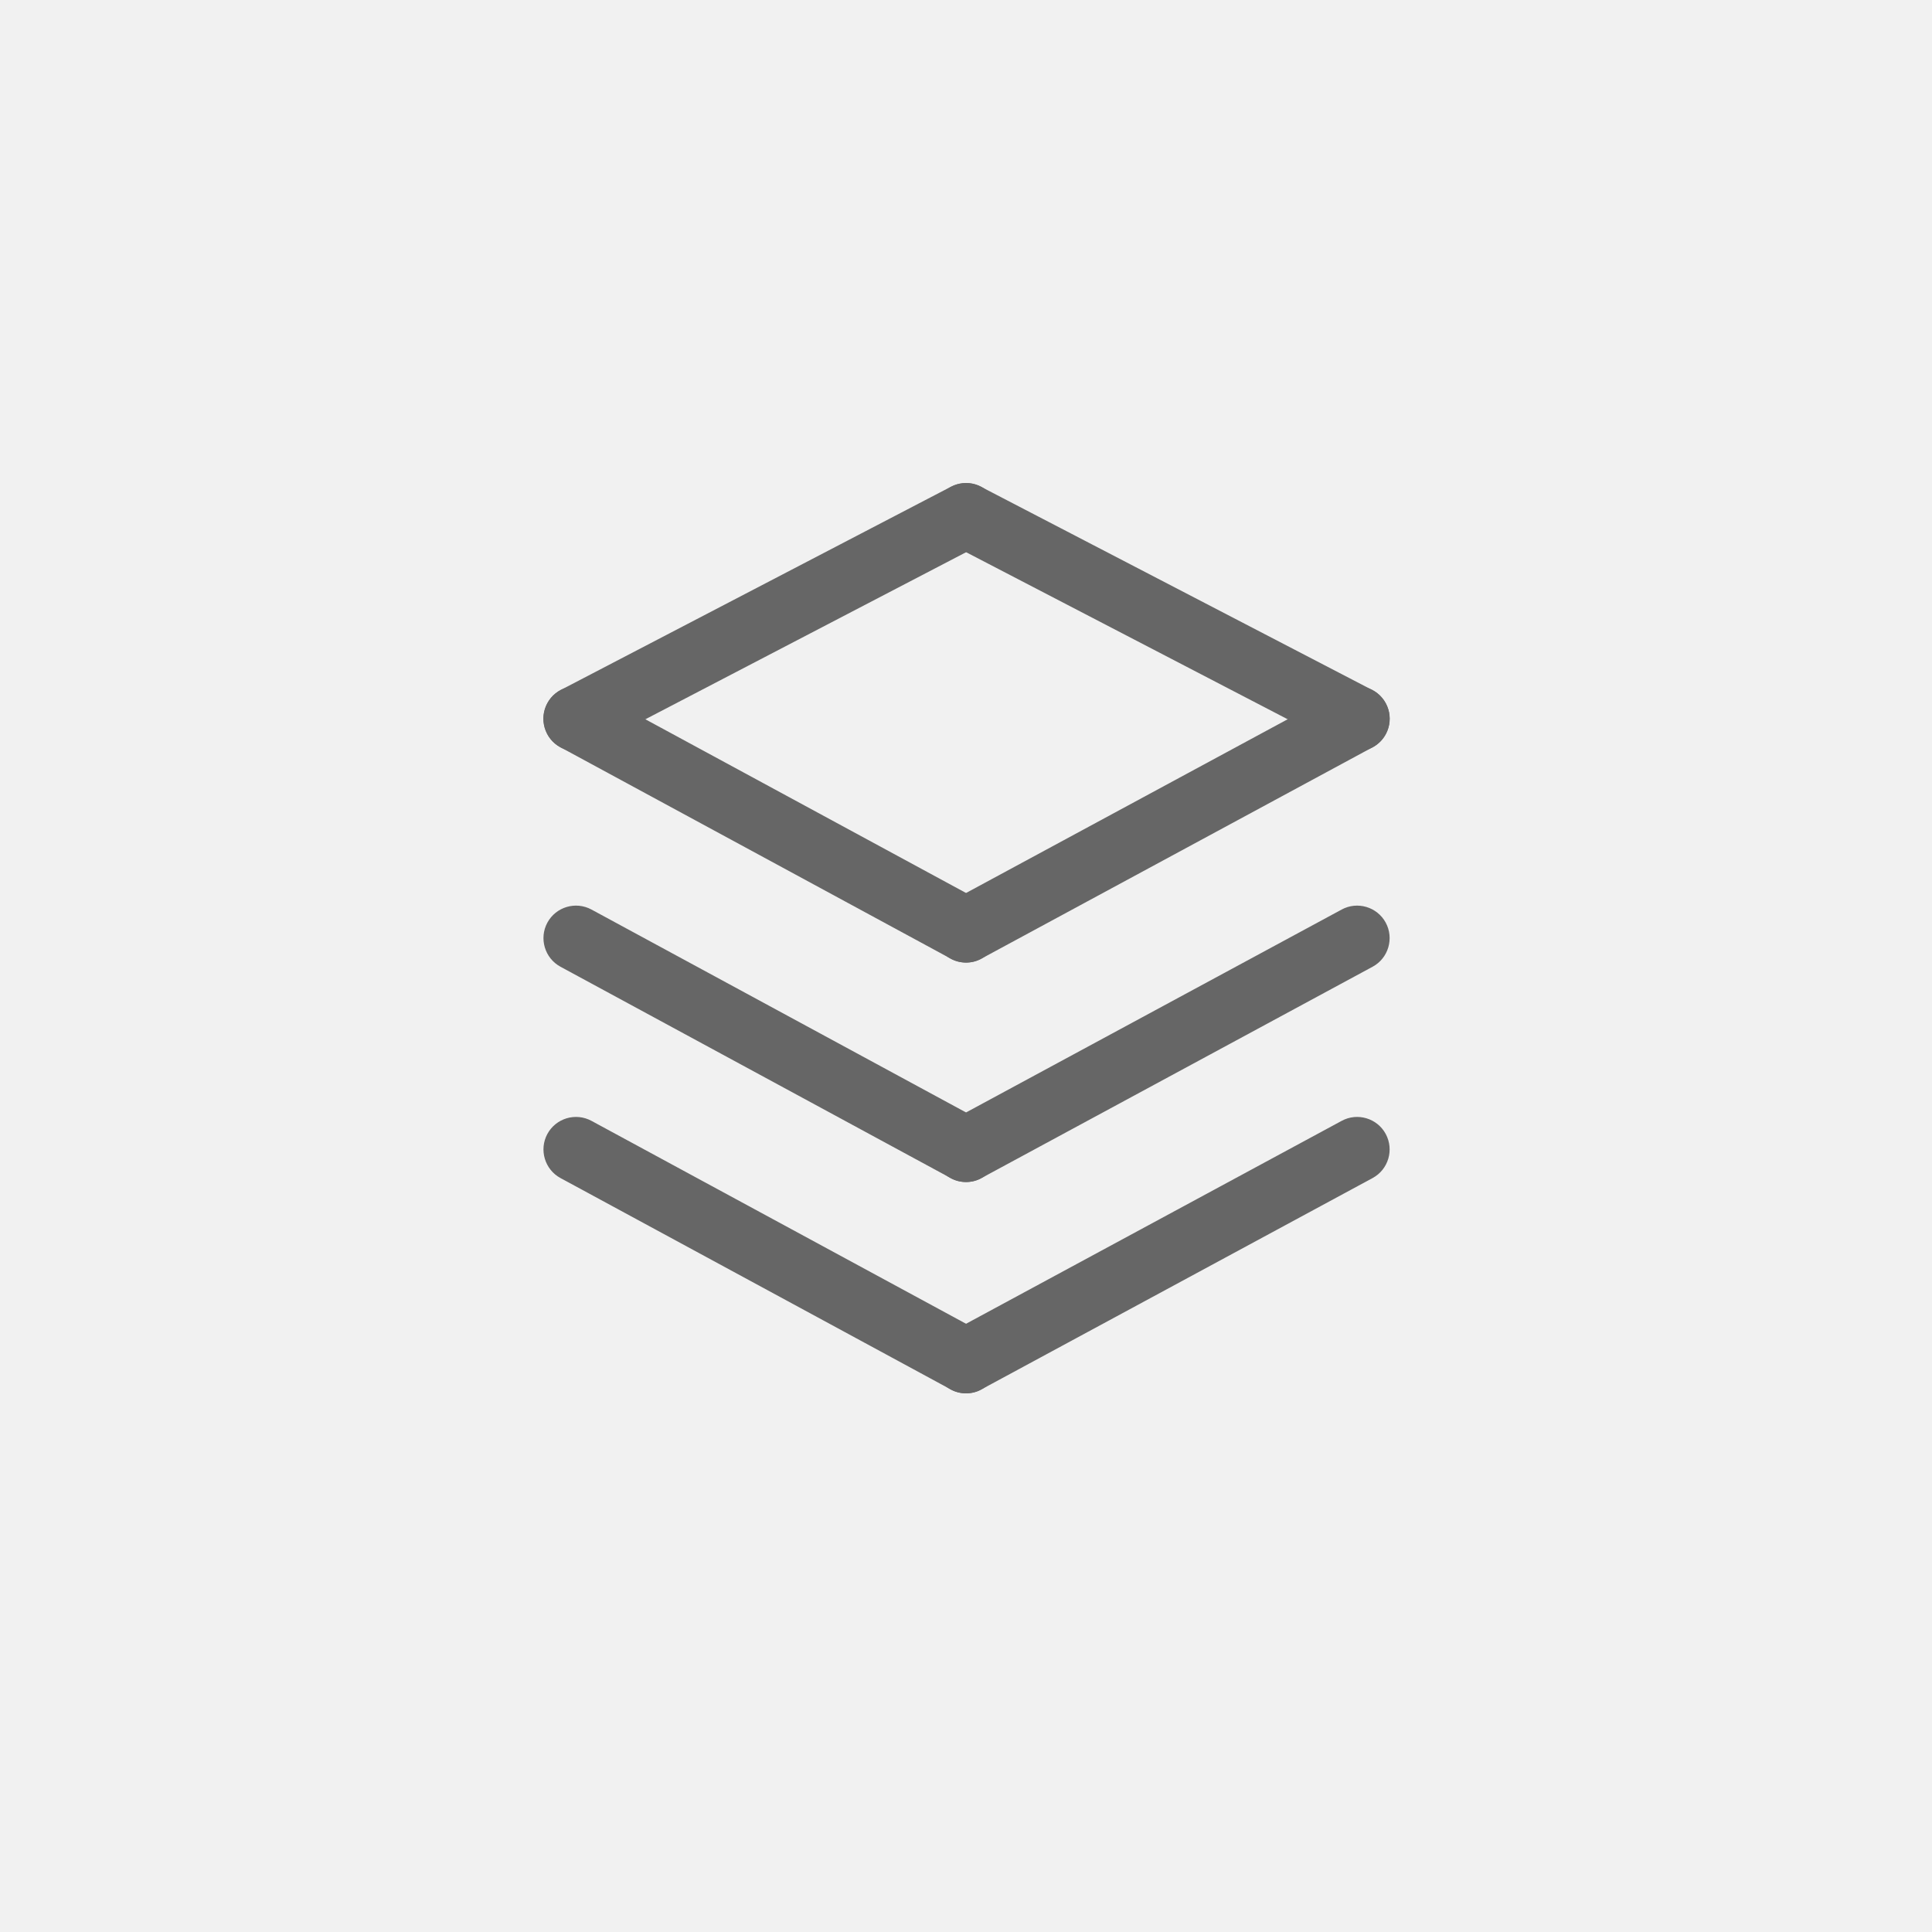
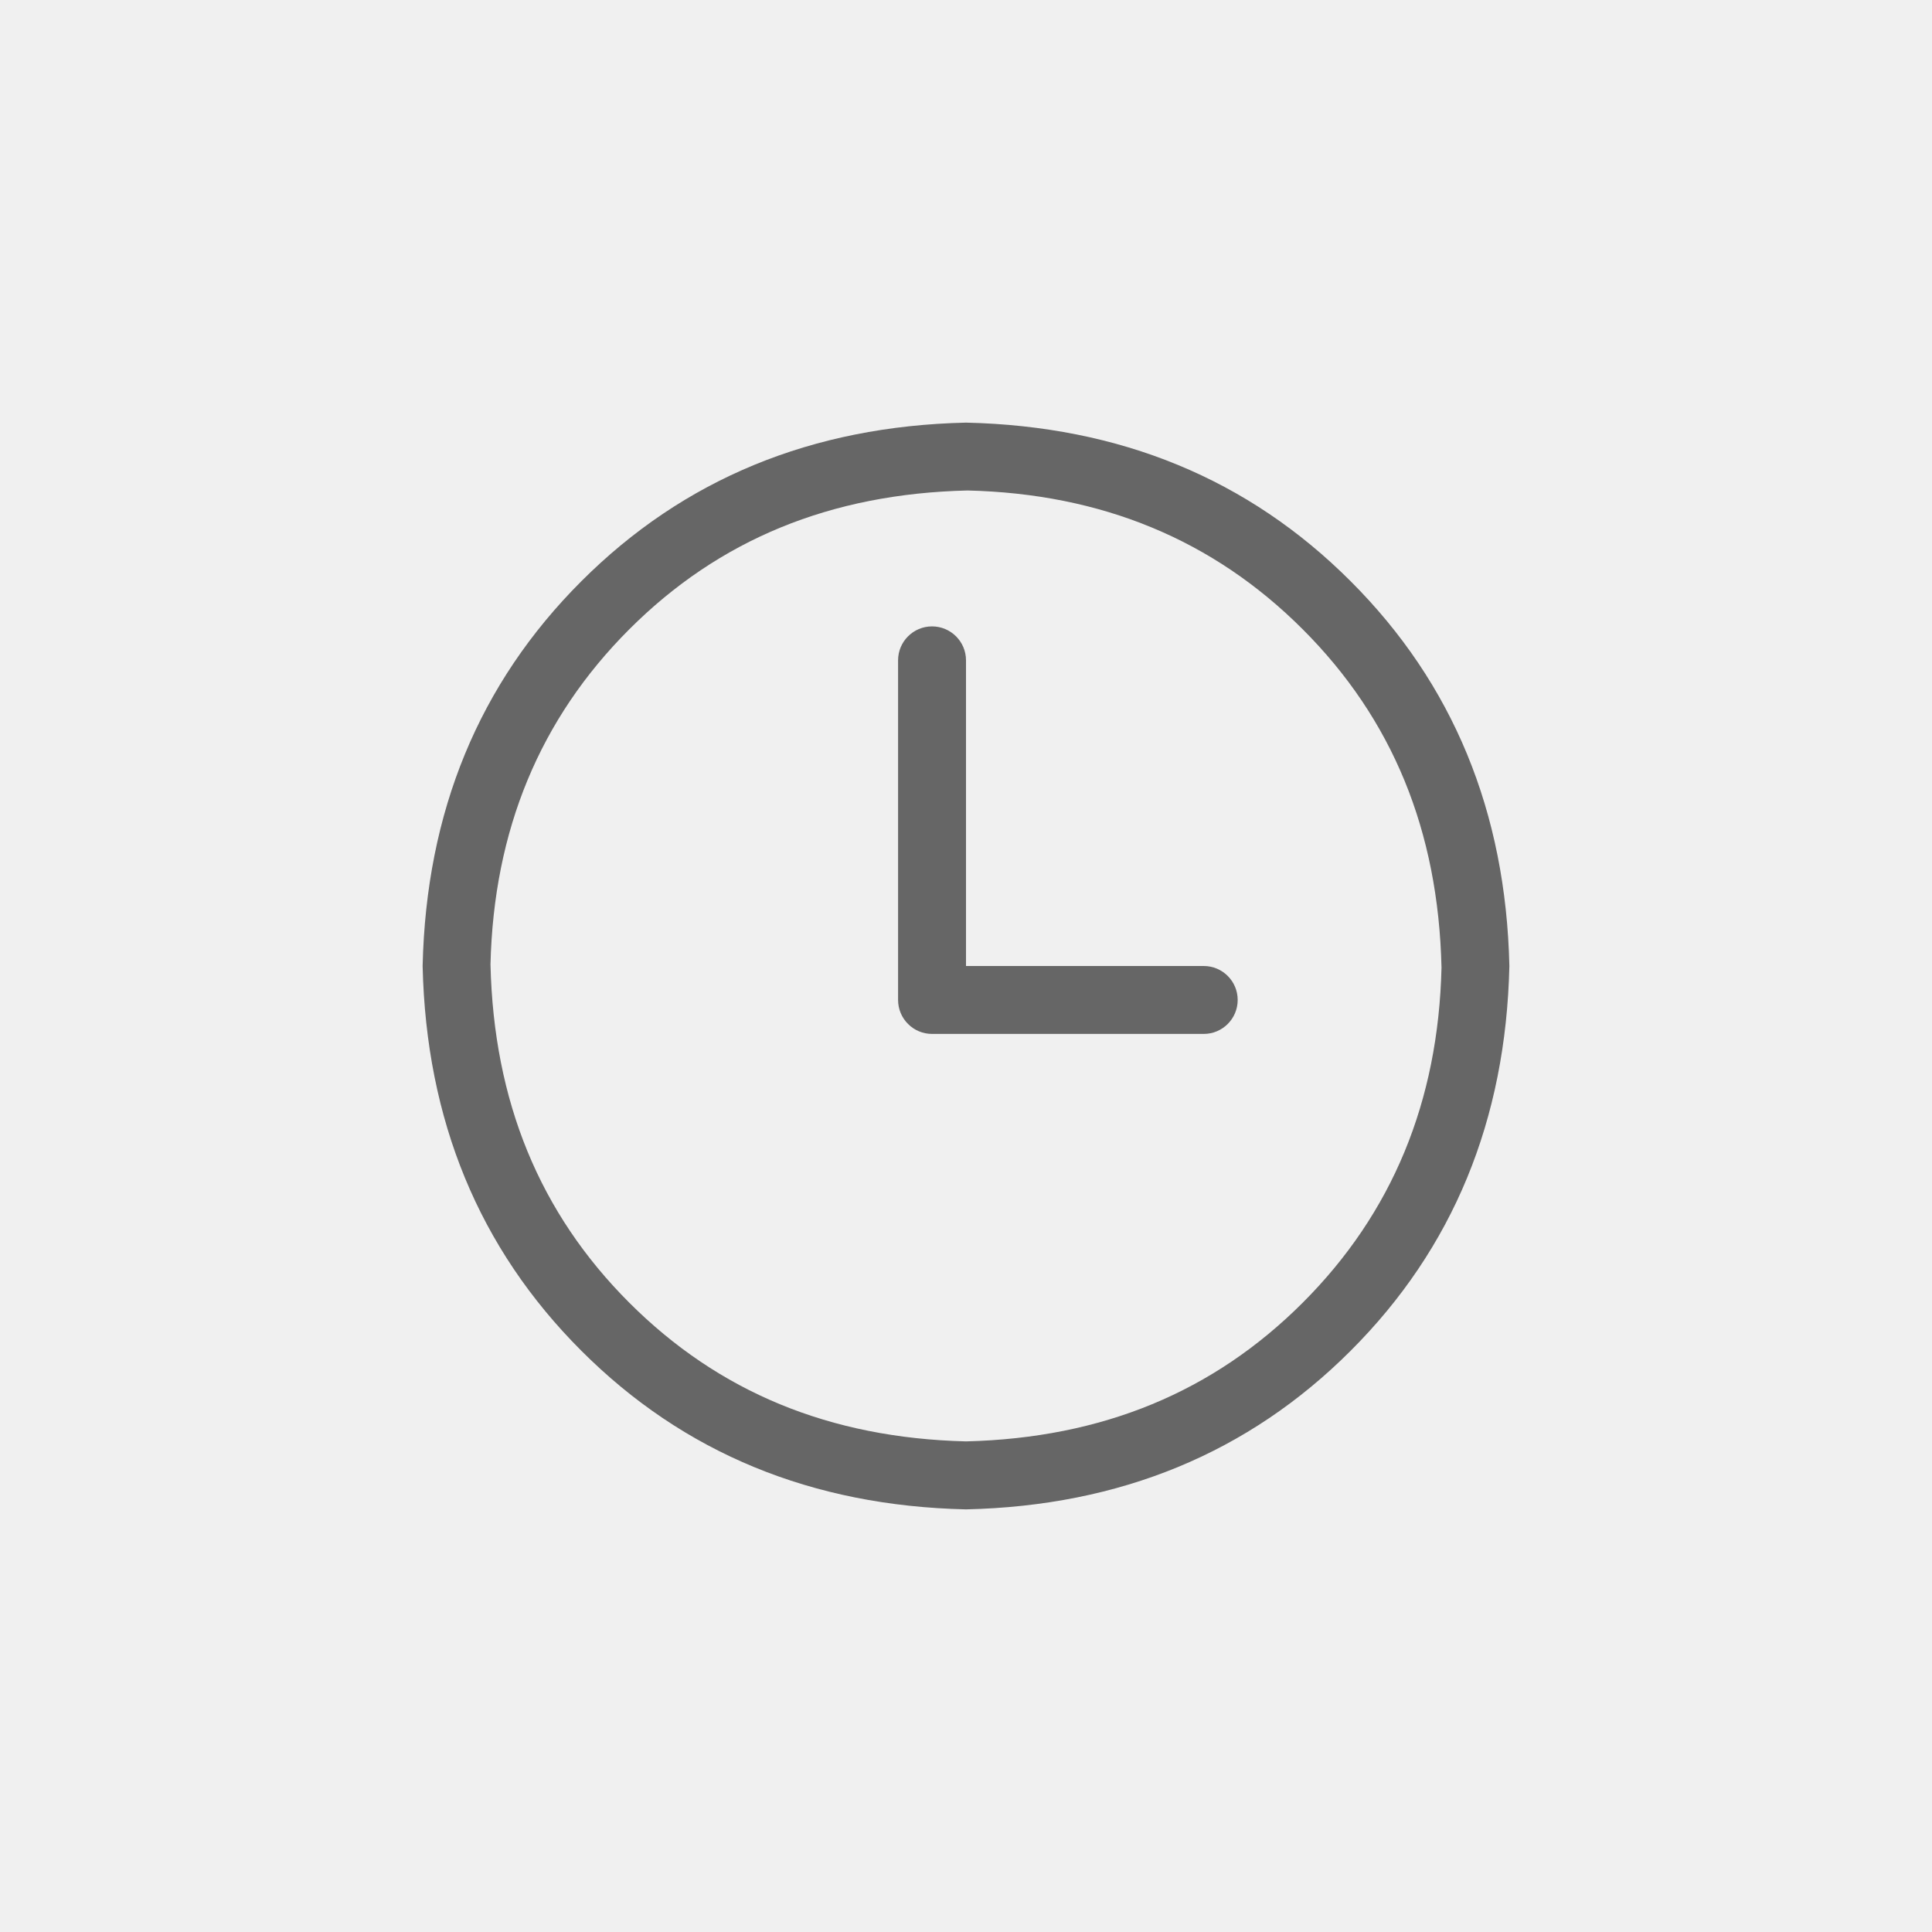
<svg xmlns="http://www.w3.org/2000/svg" width="32px" height="32px" viewBox="0 0 32 32" version="1.1">
-   <g id="ic_renwuguanli_normal" stroke="none" stroke-width="1" fill="none" fill-rule="evenodd">
-     <g>
-       <rect id="矩形" fill-opacity="0.08" fill="#FFFFFF" x="0" y="0" width="32" height="32" />
-       <g id="编组-2" transform="translate(9, 8)" fill="#666666" fill-rule="nonzero">
-         <path d="M7.001,11.578 C6.915,11.578 6.826,11.558 6.745,11.512 L0.283,8.012 C0.023,7.871 -0.075,7.544 0.066,7.282 C0.208,7.021 0.534,6.923 0.797,7.065 L7.258,10.565 C7.519,10.706 7.617,11.033 7.475,11.295 C7.376,11.475 7.191,11.578 7.001,11.578 Z" id="路径" />
-         <path d="M7.001,11.578 C6.809,11.578 6.624,11.475 6.526,11.295 C6.385,11.034 6.483,10.706 6.743,10.565 L13.222,7.065 C13.483,6.923 13.811,7.021 13.952,7.282 C14.093,7.543 13.996,7.871 13.735,8.012 L7.257,11.512 C7.176,11.558 7.088,11.578 7.001,11.578 Z M7.001,15.078 C6.915,15.078 6.826,15.058 6.745,15.012 L0.283,11.512 C0.023,11.371 -0.075,11.044 0.066,10.782 C0.208,10.521 0.534,10.423 0.797,10.565 L7.258,14.065 C7.519,14.206 7.617,14.533 7.475,14.795 C7.376,14.975 7.191,15.078 7.001,15.078 Z" id="形状" />
-         <path d="M7.001,15.078 C6.809,15.078 6.624,14.975 6.526,14.795 C6.385,14.534 6.483,14.206 6.743,14.065 L13.222,10.565 C13.483,10.423 13.811,10.521 13.952,10.782 C14.093,11.043 13.996,11.371 13.735,11.512 L7.257,15.012 C7.176,15.058 7.088,15.078 7.001,15.078 Z" id="路径" />
-         <path d="M0.539,4.443 C0.344,4.443 0.157,4.337 0.061,4.154 C-0.077,3.889 0.026,3.565 0.29,3.427 L6.752,0.061 C7.016,-0.077 7.341,0.026 7.479,0.29 C7.617,0.554 7.514,0.879 7.25,1.017 L0.788,4.383 C0.709,4.423 0.623,4.443 0.539,4.443 L0.539,4.443 Z" id="路径" />
-         <path d="M13.479,4.443 C13.395,4.443 13.311,4.423 13.232,4.383 L6.753,1.017 C6.489,0.881 6.387,0.554 6.525,0.292 C6.661,0.028 6.987,-0.075 7.25,0.063 L13.728,3.428 C13.992,3.565 14.095,3.891 13.957,4.154 C13.861,4.337 13.673,4.443 13.479,4.443 Z M7.001,7.943 C6.915,7.943 6.826,7.923 6.745,7.877 L0.283,4.377 C0.023,4.236 -0.075,3.91 0.066,3.647 C0.208,3.385 0.534,3.289 0.797,3.43 L7.258,6.93 C7.519,7.071 7.617,7.398 7.475,7.66 C7.376,7.84 7.191,7.943 7.001,7.943 Z" id="形状" />
-         <path d="M7.001,7.943 C6.809,7.943 6.624,7.84 6.526,7.66 C6.385,7.4 6.483,7.071 6.743,6.93 L13.222,3.43 C13.483,3.289 13.811,3.386 13.952,3.647 C14.093,3.908 13.996,4.236 13.735,4.377 L7.257,7.877 C7.176,7.923 7.088,7.943 7.001,7.943 Z" id="路径" />
-       </g>
-     </g>
+   <g id="画板" stroke="none" stroke-width="1" fill="none" fill-rule="evenodd">
+     <path d="M16,25 C13.445,24.942 11.321,24.066 9.628,22.372 C7.935,20.679 7.058,18.555 7,16 C7.058,13.445 7.934,11.321 9.628,9.628 C11.321,7.935 13.445,7.058 16,7 C18.555,7.058 20.679,7.934 22.372,9.628 C24.065,11.321 24.942,13.445 25,16 C24.942,18.555 24.066,20.679 22.372,22.372 C20.679,24.065 18.555,24.942 16,25 L16,25 Z M21.577,21.577 C23.062,20.092 23.823,18.244 23.876,16.026 C23.823,13.756 23.062,11.908 21.577,10.423 C20.092,8.938 18.244,8.177 16.026,8.124 C13.756,8.177 11.908,8.938 10.423,10.423 C8.938,11.908 8.177,13.756 8.124,15.974 C8.177,18.244 8.938,20.092 10.423,21.577 C11.903,23.056 13.742,23.818 16,23.874 C18.258,23.818 20.097,23.056 21.577,21.577 Z M16,16 L19.938,16 C20.248,16 20.5,16.252 20.5,16.562 C20.5,16.873 20.248,17.125 19.938,17.125 L15.438,17.125 C15.288,17.125 15.145,17.066 15.04,16.96 C14.934,16.855 14.875,16.712 14.875,16.562 L14.875,10.937 C14.875,10.627 15.127,10.375 15.437,10.375 C15.748,10.375 16,10.627 16,10.937 L16,16 Z" id="形状" fill="#666666" fill-rule="nonzero" />
  </g>
</svg>
